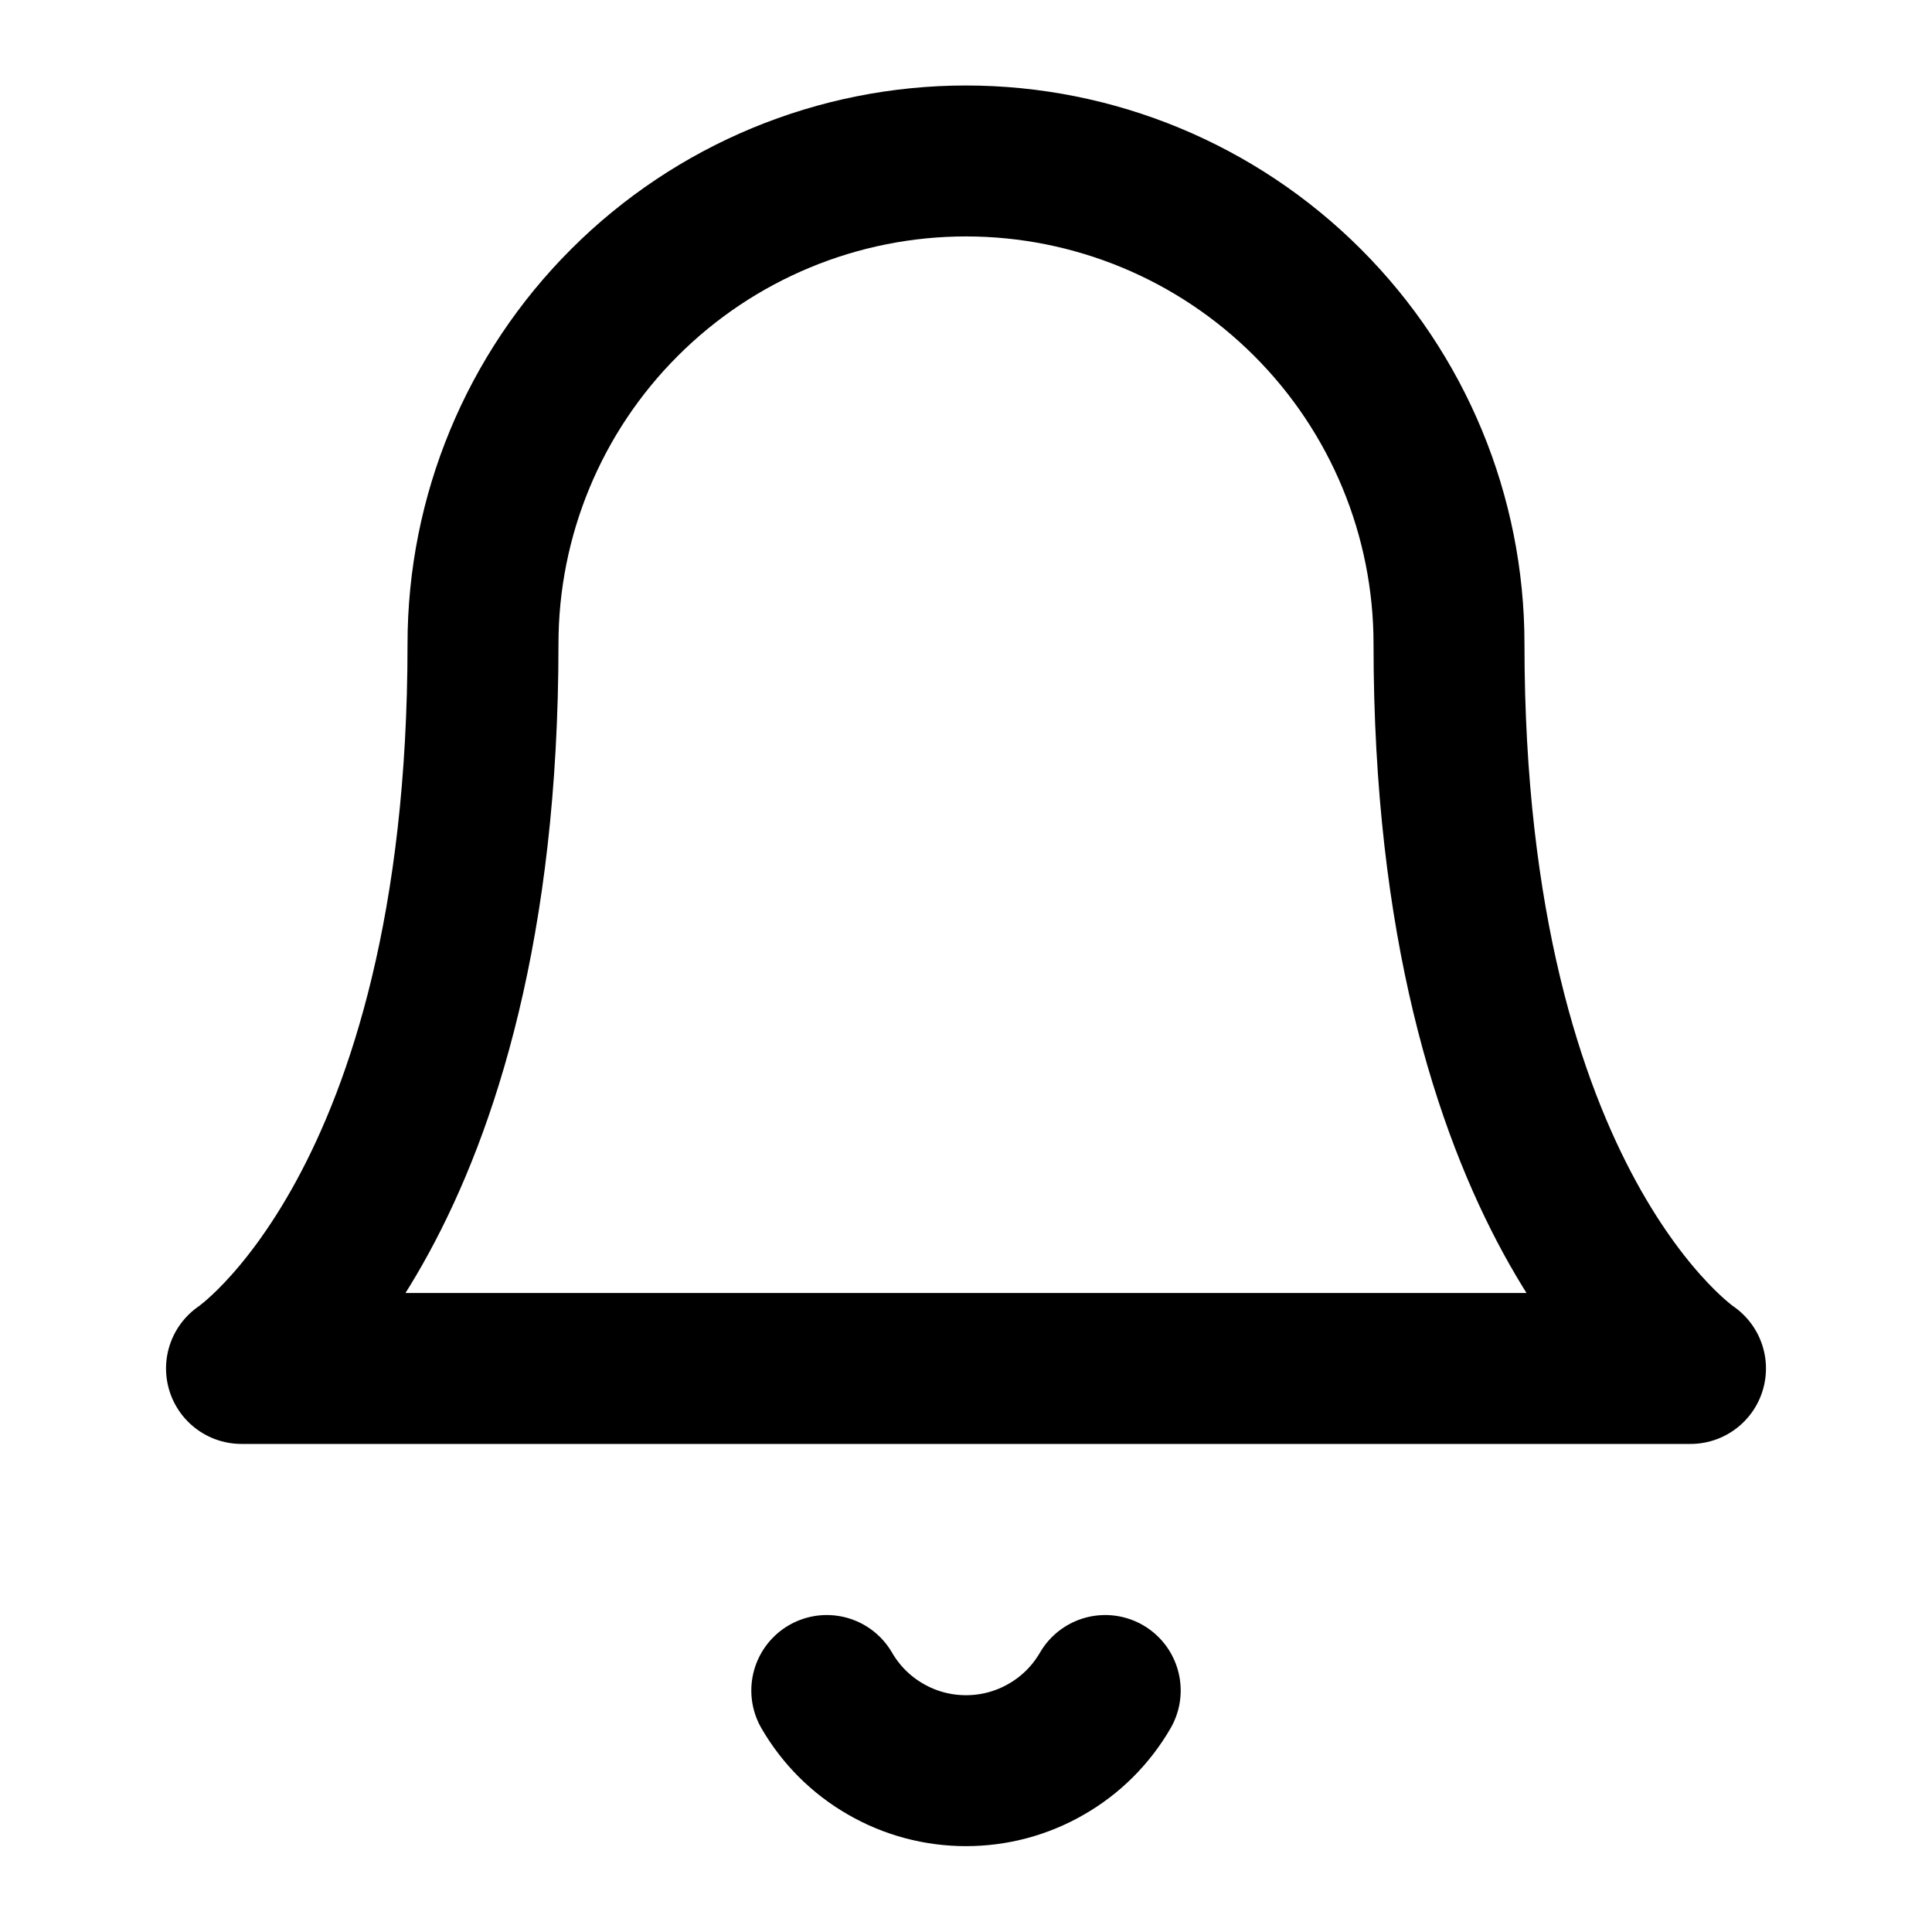
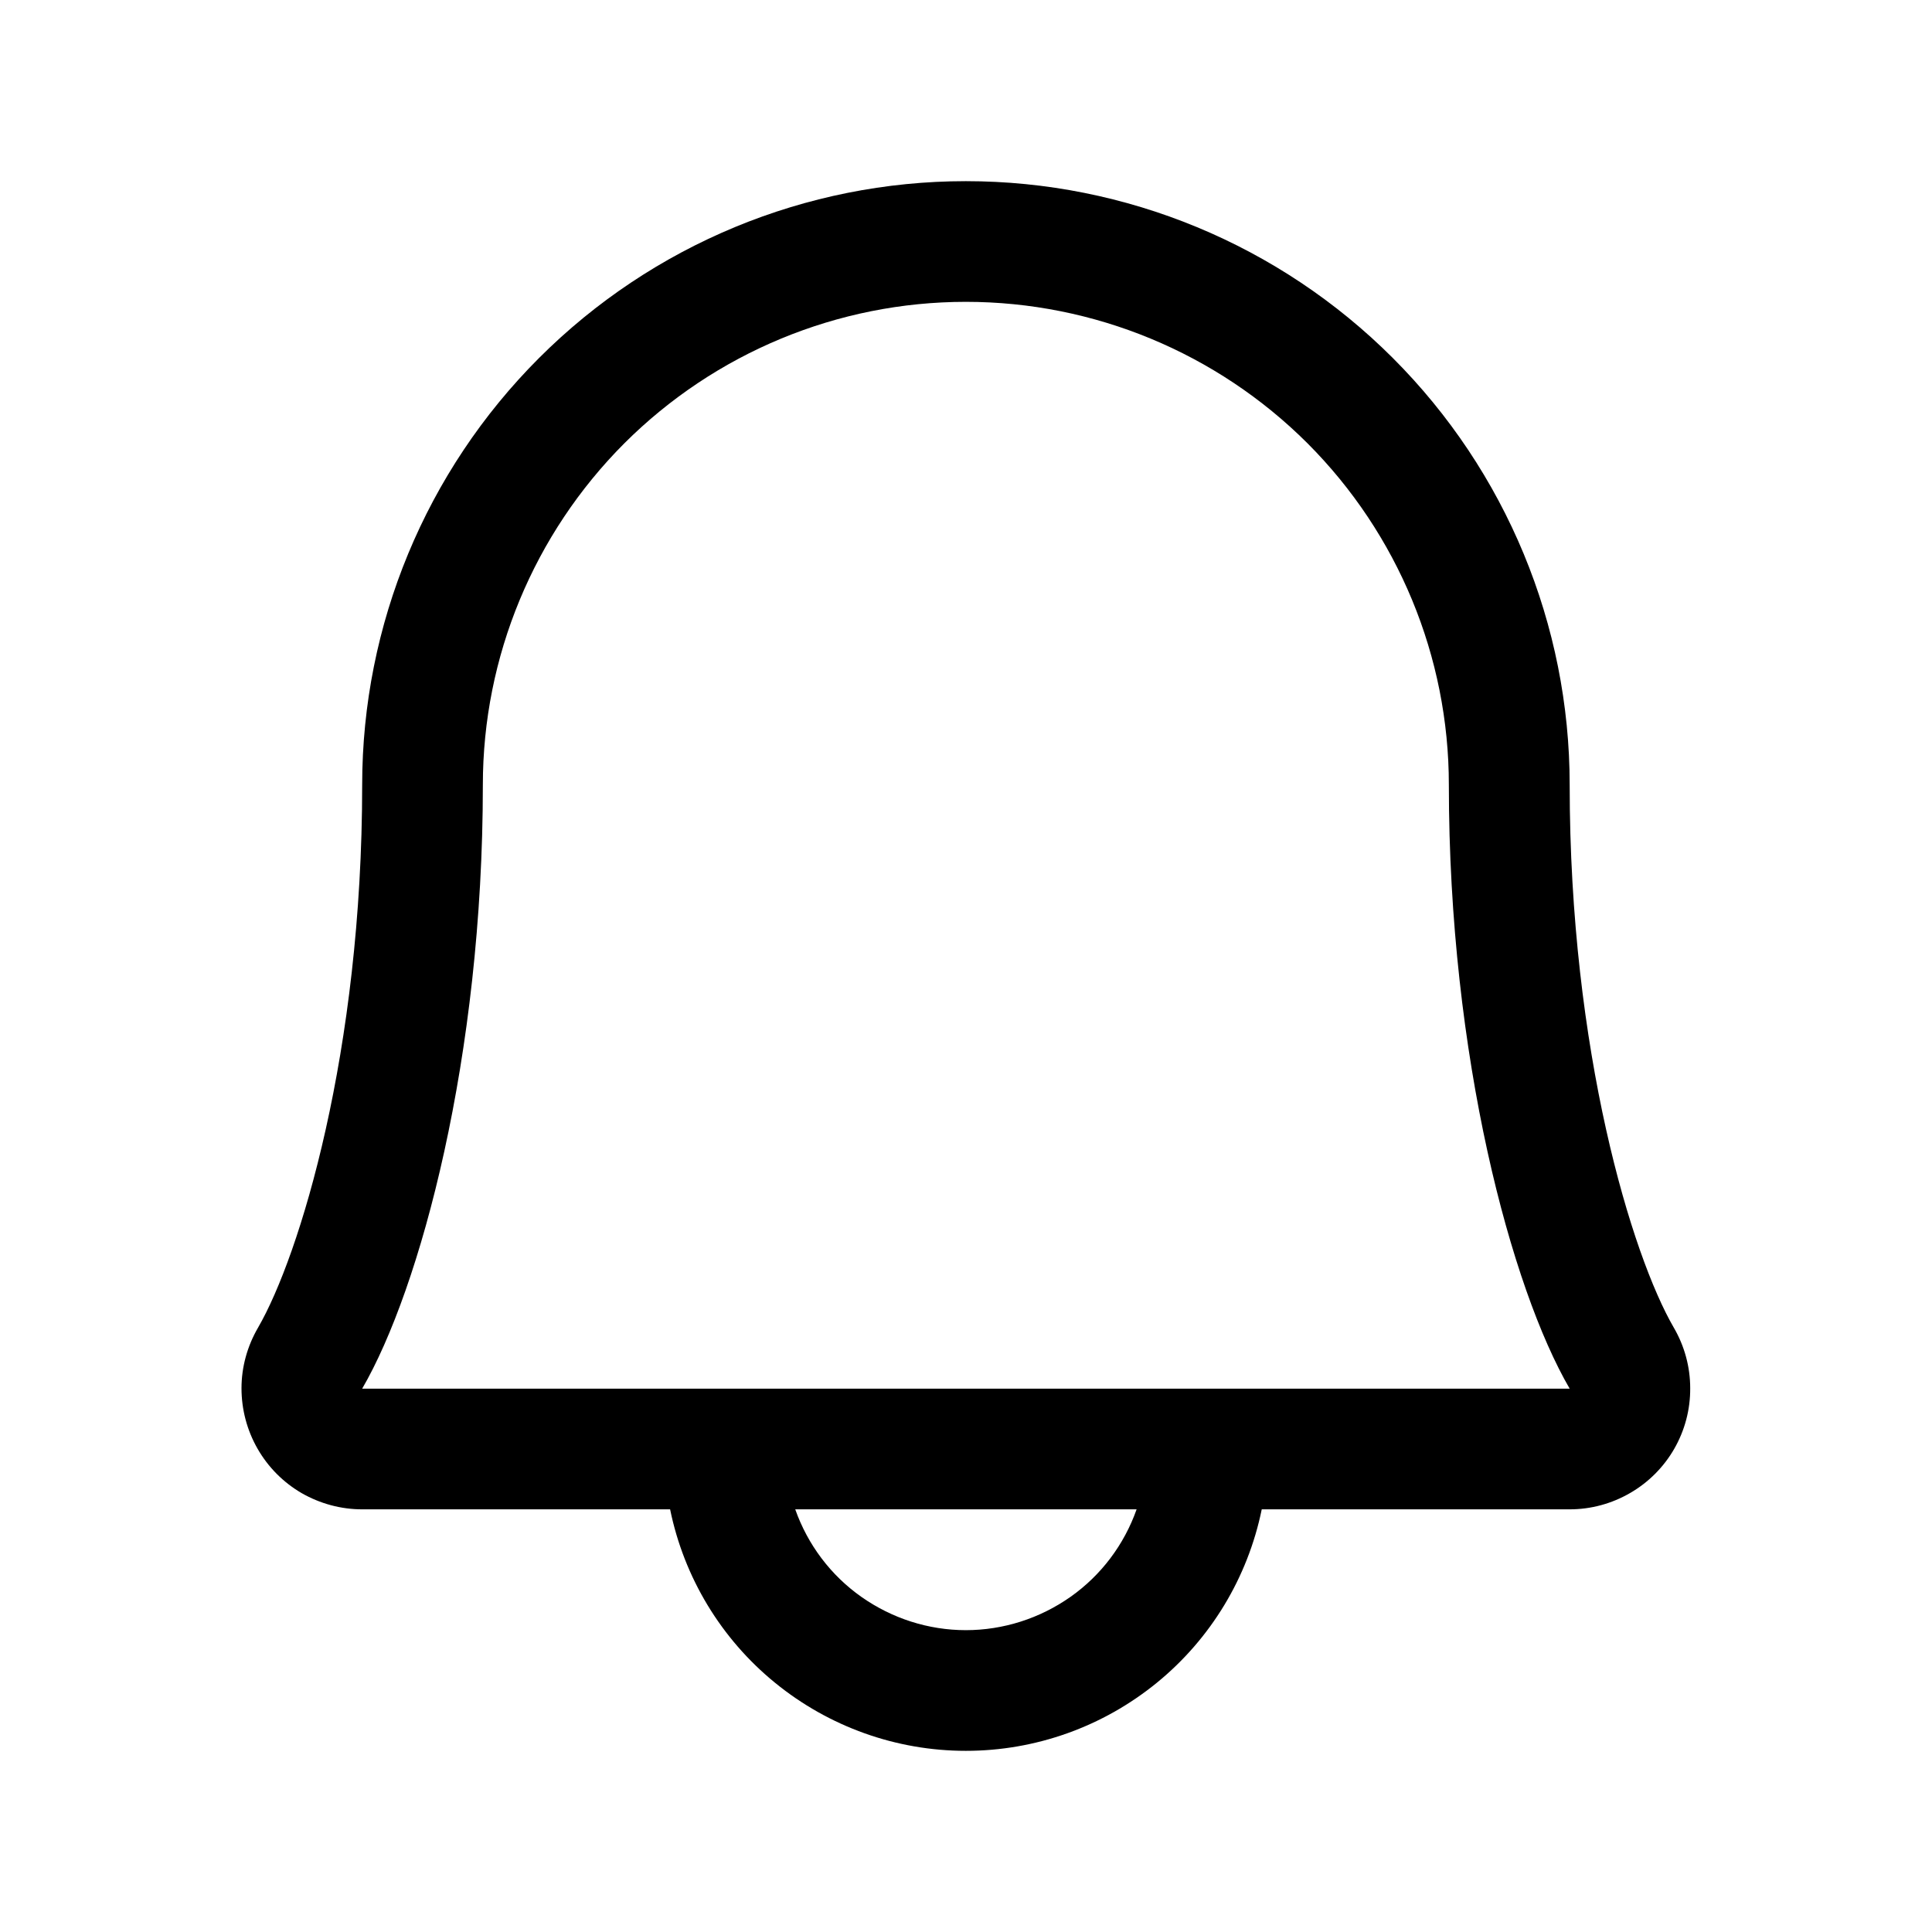
- <svg xmlns="http://www.w3.org/2000/svg" width="16" height="16" viewBox="0 0 16 16" fill="none">
-   <path d="M12 5.333C12 4.272 11.579 3.255 10.828 2.505C10.078 1.755 9.061 1.333 8 1.333C6.939 1.333 5.922 1.755 5.172 2.505C4.421 3.255 4 4.272 4 5.333C4 10 2 11.333 2 11.333H14C14 11.333 12 10 12 5.333Z" stroke="currentColor" stroke-width="1.25" stroke-linecap="round" stroke-linejoin="round" />
-   <path d="M9.153 14C9.036 14.202 8.868 14.37 8.665 14.486C8.463 14.603 8.234 14.664 8 14.664C7.766 14.664 7.537 14.603 7.335 14.486C7.132 14.37 6.964 14.202 6.847 14" stroke="currentColor" stroke-width="1.25" stroke-linecap="round" stroke-linejoin="round" />
+ <svg xmlns="http://www.w3.org/2000/svg" width="13" height="13" viewBox="0 0 13 13" fill="none">
+   <path d="M11.263 8.934C10.981 8.449 10.562 7.075 10.562 5.281C10.562 4.204 10.134 3.171 9.372 2.409C8.61 1.647 7.577 1.219 6.499 1.219C5.422 1.219 4.389 1.647 3.627 2.409C2.865 3.171 2.437 4.204 2.437 5.281C2.437 7.076 2.017 8.449 1.736 8.934C1.664 9.058 1.625 9.198 1.625 9.341C1.625 9.484 1.662 9.624 1.733 9.748C1.804 9.872 1.906 9.975 2.03 10.047C2.154 10.118 2.294 10.156 2.437 10.156H4.509C4.603 10.615 4.852 11.027 5.215 11.323C5.578 11.619 6.031 11.781 6.499 11.781C6.968 11.781 7.421 11.619 7.784 11.323C8.147 11.027 8.396 10.615 8.49 10.156H10.562C10.705 10.156 10.845 10.118 10.969 10.046C11.092 9.975 11.195 9.872 11.266 9.748C11.337 9.624 11.374 9.484 11.373 9.341C11.373 9.198 11.335 9.058 11.263 8.934ZM6.499 10.969C6.247 10.969 6.002 10.89 5.796 10.745C5.59 10.6 5.435 10.394 5.351 10.156H7.648C7.564 10.394 7.409 10.6 7.203 10.745C6.997 10.89 6.751 10.969 6.499 10.969ZM2.437 9.344C2.828 8.671 3.249 7.113 3.249 5.281C3.249 4.419 3.592 3.593 4.201 2.983C4.811 2.374 5.637 2.031 6.499 2.031C7.361 2.031 8.188 2.374 8.798 2.983C9.407 3.593 9.749 4.419 9.749 5.281C9.749 7.112 10.17 8.67 10.562 9.344H2.437Z" fill="currentColor" />
</svg>
